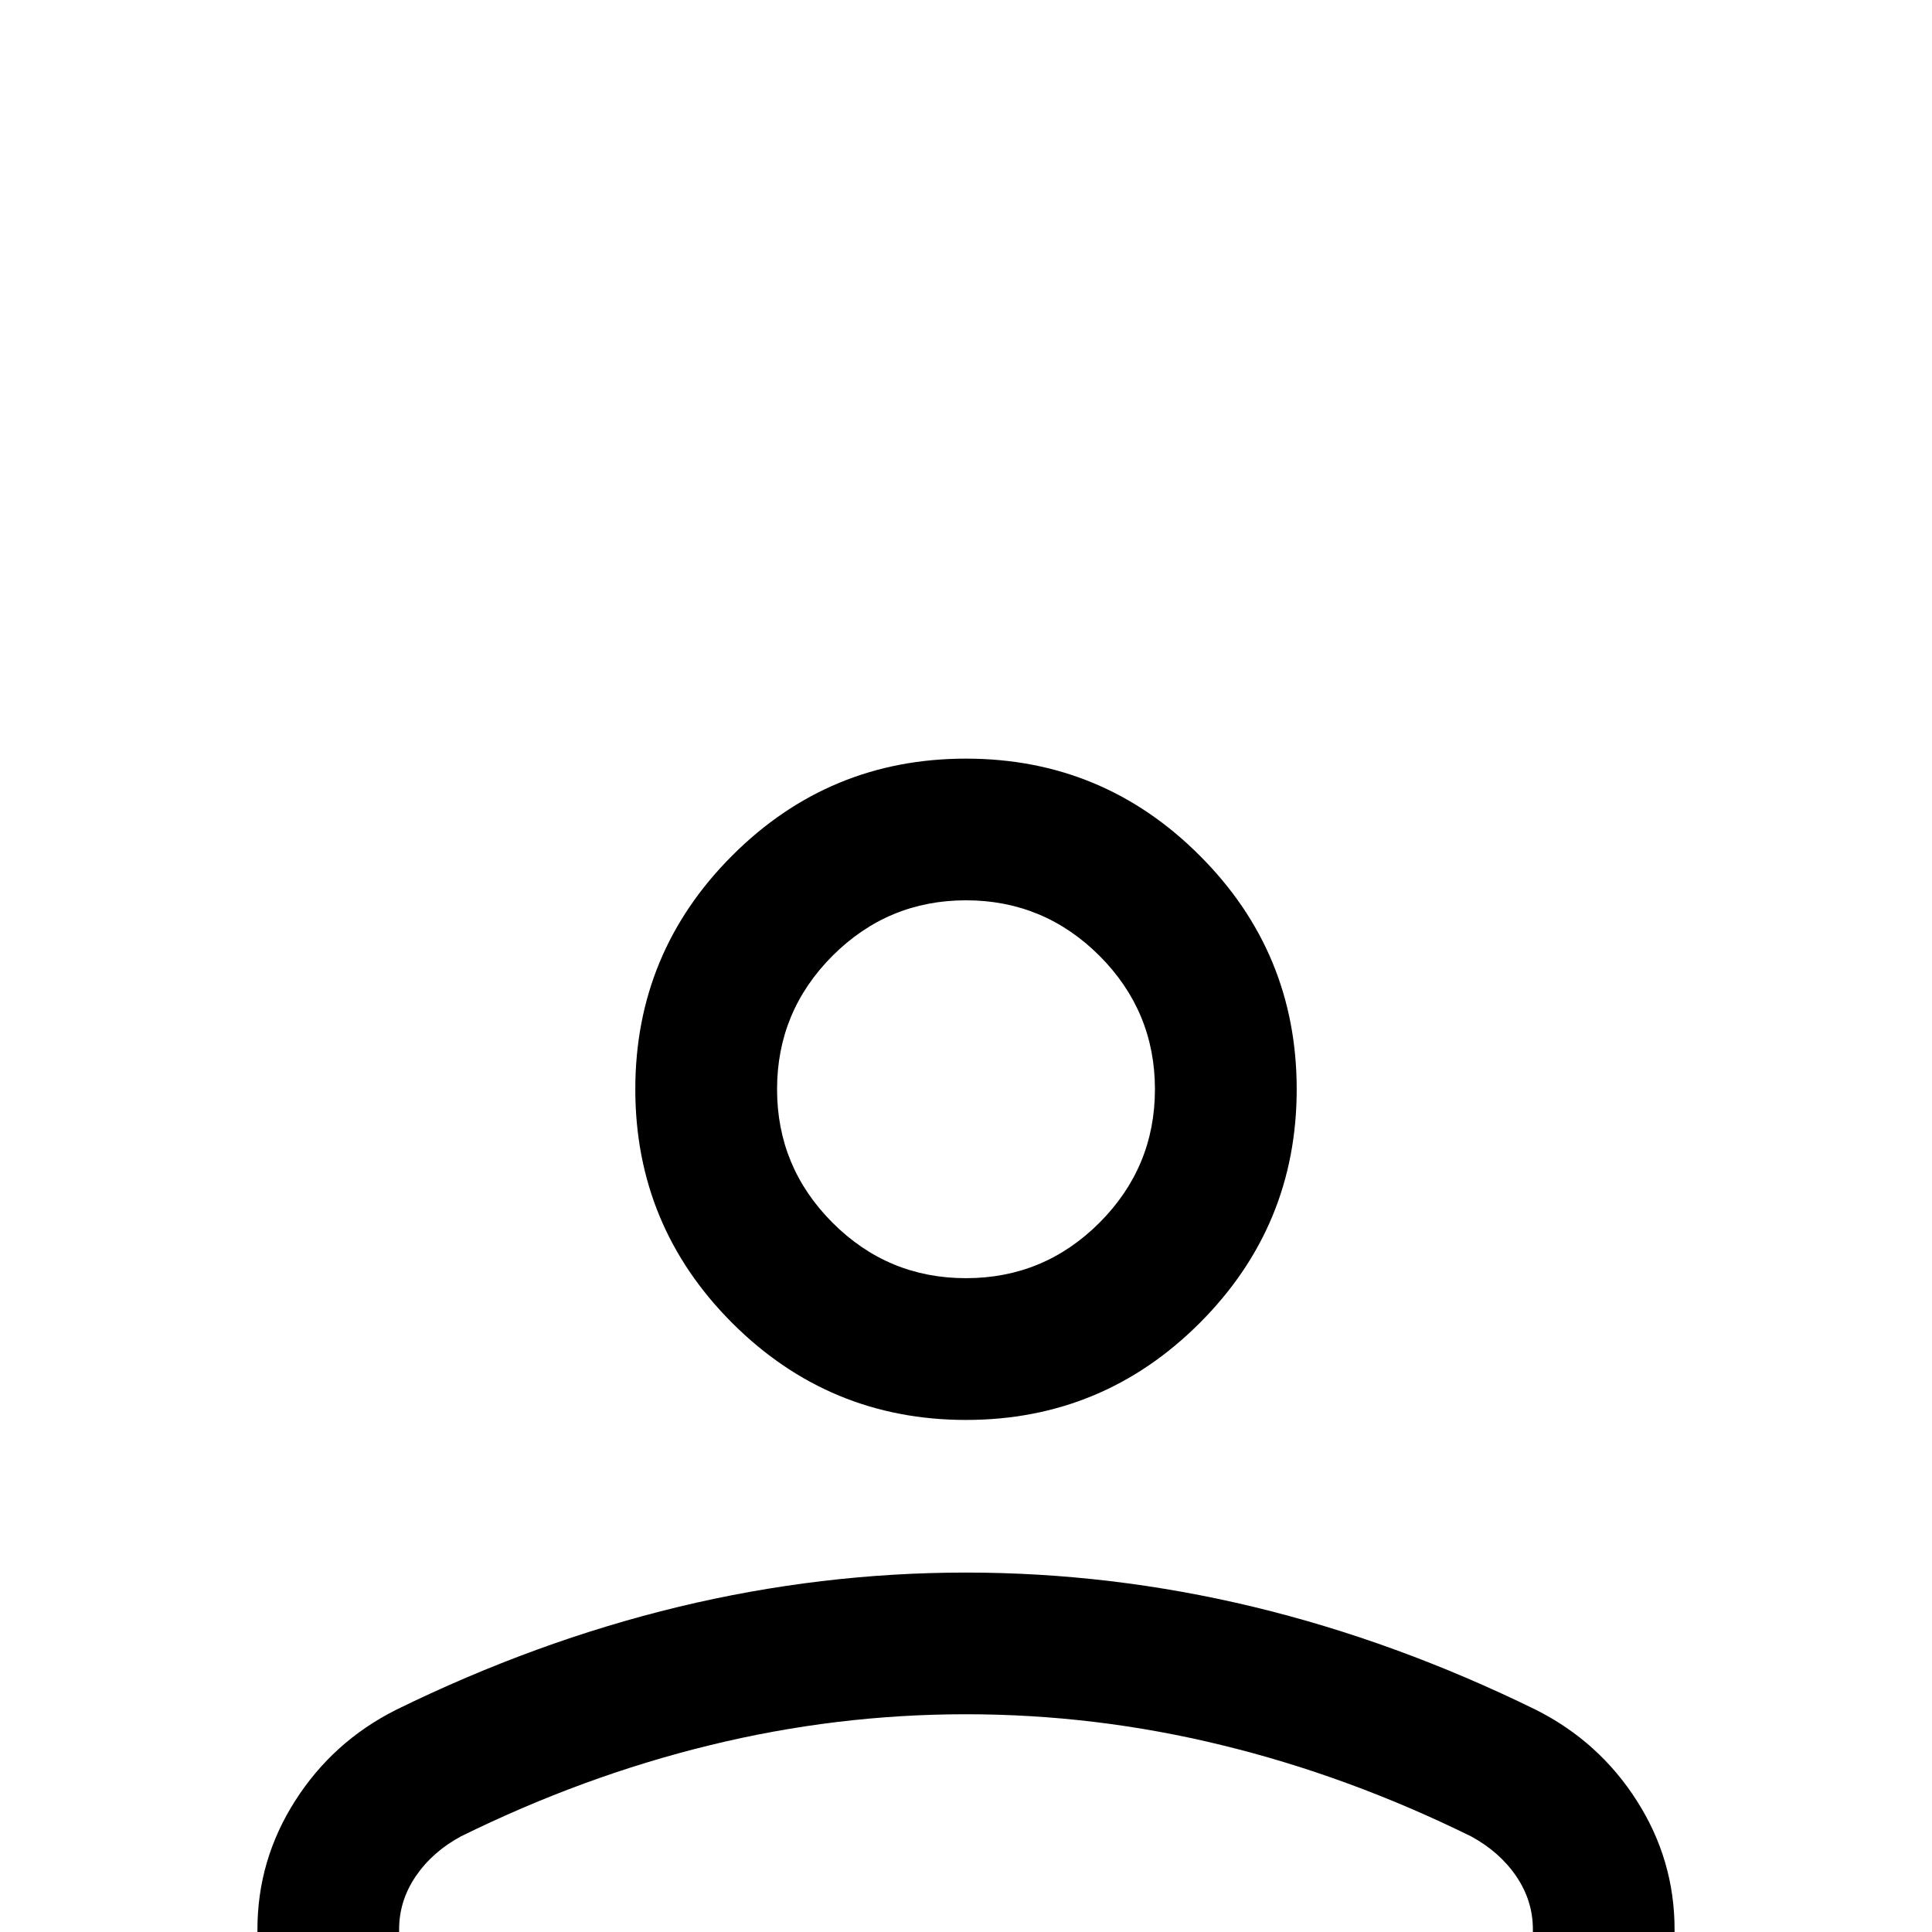
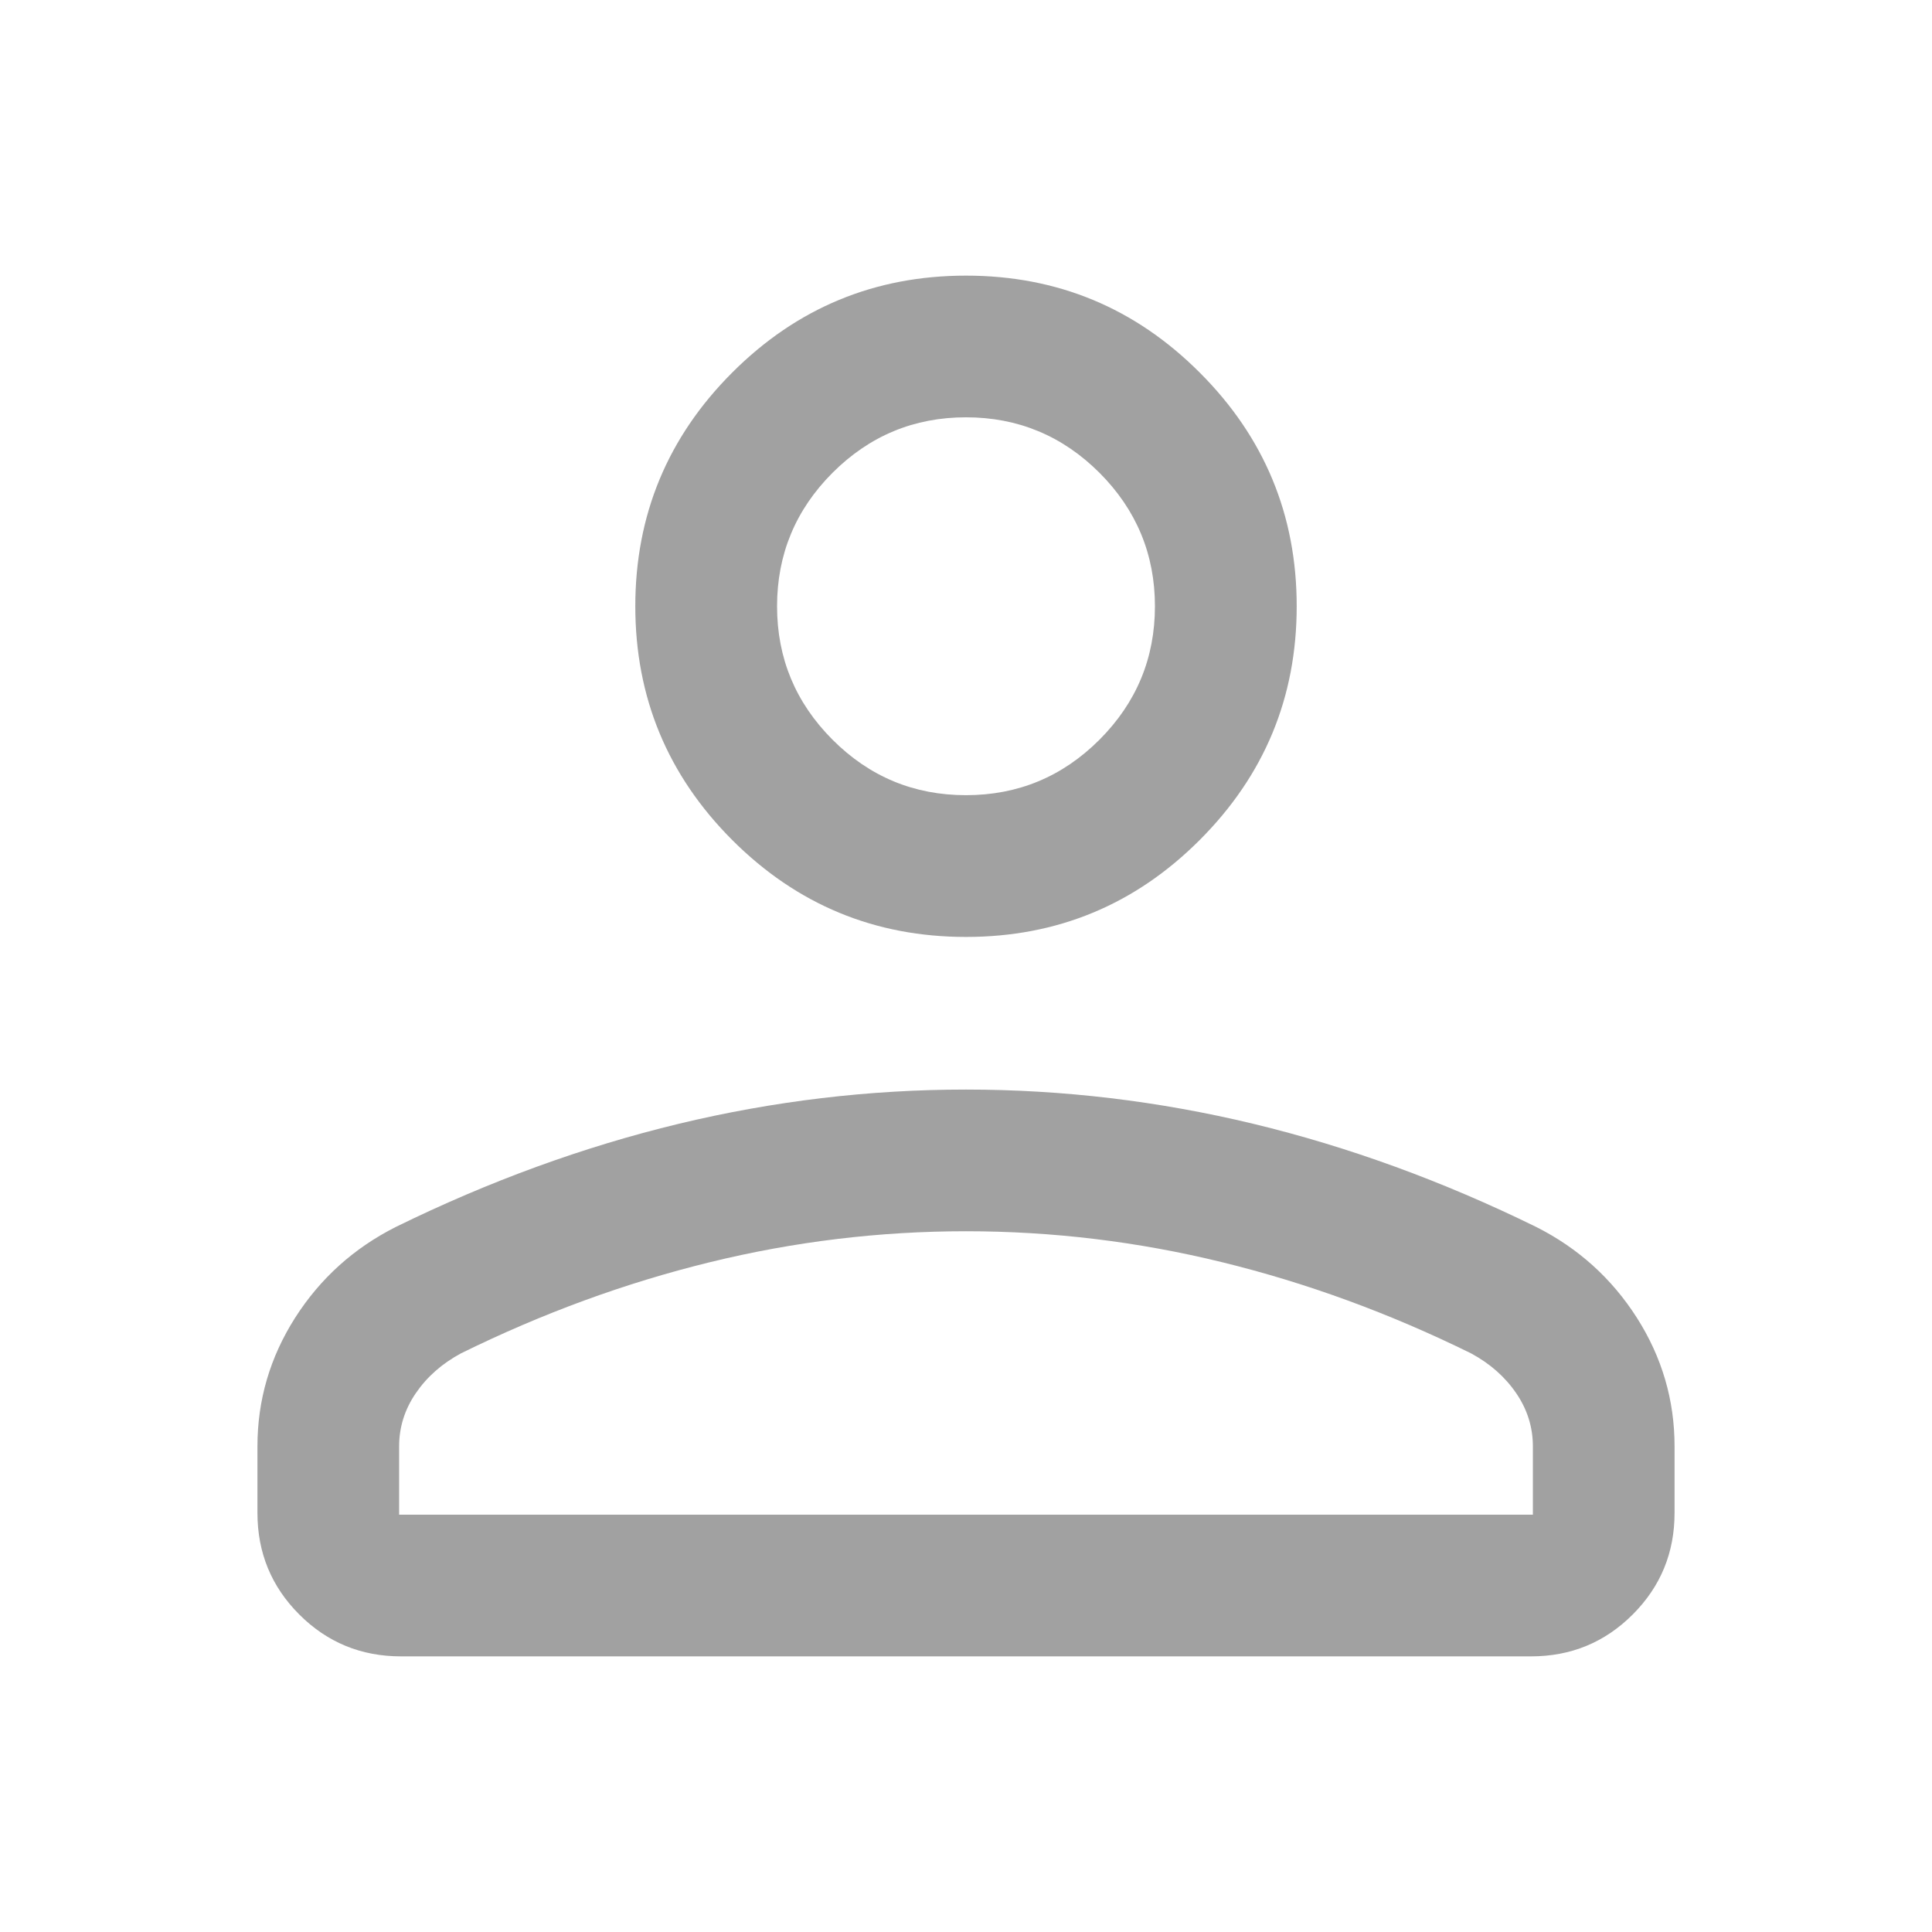
- <svg xmlns="http://www.w3.org/2000/svg" width="24" height="24" viewBox="360 200 24 24" fill="none">
-   <g>
-     <path d="M369.096 216.435C368.294 215.632 367.892 214.664 367.892 213.531C367.892 212.398 368.294 211.43 369.096 210.628C369.899 209.825 370.867 209.424 372 209.424C373.133 209.424 374.101 209.825 374.903 210.628C375.706 211.43 376.108 212.398 376.108 213.531C376.108 214.664 375.706 215.632 374.903 216.435C374.101 217.237 373.133 217.639 372 217.639C370.867 217.639 369.899 217.237 369.096 216.435ZM363.198 224.793V223.967C363.198 223.393 363.354 222.86 363.666 222.371C363.978 221.881 364.396 221.504 364.918 221.241C366.078 220.672 367.248 220.246 368.428 219.961C369.609 219.677 370.799 219.535 372 219.535C373.201 219.535 374.391 219.677 375.572 219.961C376.752 220.246 377.922 220.672 379.082 221.241C379.604 221.504 380.022 221.881 380.334 222.371C380.646 222.86 380.802 223.393 380.802 223.967V224.793C380.802 225.288 380.629 225.709 380.282 226.056C379.935 226.403 379.514 226.576 379.019 226.576H364.981C364.486 226.576 364.065 226.403 363.718 226.056C363.371 225.709 363.198 225.288 363.198 224.793ZM364.958 224.816H379.042V223.967C379.042 223.73 378.973 223.51 378.835 223.307C378.697 223.105 378.51 222.94 378.274 222.812C377.263 222.314 376.233 221.936 375.183 221.68C374.134 221.423 373.073 221.295 372 221.295C370.927 221.295 369.866 221.423 368.817 221.68C367.767 221.936 366.737 222.314 365.726 222.812C365.489 222.94 365.303 223.105 365.165 223.307C365.027 223.51 364.958 223.73 364.958 223.967V224.816ZM373.658 215.189C374.117 214.729 374.347 214.177 374.347 213.531C374.347 212.886 374.117 212.333 373.658 211.873C373.198 211.414 372.645 211.184 372 211.184C371.354 211.184 370.802 211.414 370.342 211.873C369.883 212.333 369.653 212.886 369.653 213.531C369.653 214.177 369.883 214.729 370.342 215.189C370.802 215.649 371.354 215.878 372 215.878C372.645 215.878 373.198 215.649 373.658 215.189Z" fill="currentColor" />
-   </g>
+ <svg xmlns="http://www.w3.org/2000/svg" width="24" height="24" viewBox="0 0 24 24" fill="none">
+   <path d="M9.096 10.435C8.294 9.632 7.892 8.664 7.892 7.531C7.892 6.398 8.294 5.43 9.096 4.628C9.899 3.825 10.867 3.424 12 3.424C13.133 3.424 14.101 3.825 14.903 4.628C15.706 5.43 16.108 6.398 16.108 7.531C16.108 8.664 15.706 9.632 14.903 10.435C14.101 11.238 13.133 11.639 12 11.639C10.867 11.639 9.899 11.238 9.096 10.435ZM3.198 18.794V17.967C3.198 17.393 3.354 16.86 3.666 16.37C3.978 15.881 4.396 15.504 4.918 15.241C6.078 14.672 7.248 14.246 8.428 13.961C9.609 13.677 10.799 13.535 12 13.535C13.201 13.535 14.391 13.677 15.572 13.961C16.752 14.246 17.922 14.672 19.082 15.241C19.604 15.504 20.022 15.881 20.334 16.37C20.646 16.86 20.802 17.393 20.802 17.967V18.794C20.802 19.288 20.629 19.709 20.282 20.056C19.935 20.403 19.514 20.576 19.019 20.576H4.981C4.486 20.576 4.065 20.403 3.718 20.056C3.371 19.709 3.198 19.288 3.198 18.794ZM4.958 18.816H19.042V17.967C19.042 17.73 18.973 17.509 18.835 17.307C18.697 17.105 18.511 16.94 18.274 16.812C17.263 16.314 16.233 15.937 15.183 15.68C14.134 15.423 13.073 15.295 12 15.295C10.927 15.295 9.866 15.423 8.817 15.68C7.767 15.937 6.737 16.314 5.726 16.812C5.489 16.94 5.303 17.105 5.165 17.307C5.027 17.509 4.958 17.73 4.958 17.967V18.816ZM13.658 9.189C14.117 8.729 14.347 8.177 14.347 7.531C14.347 6.886 14.117 6.333 13.658 5.873C13.198 5.414 12.645 5.184 12 5.184C11.354 5.184 10.802 5.414 10.342 5.873C9.883 6.333 9.653 6.886 9.653 7.531C9.653 8.177 9.883 8.729 10.342 9.189C10.802 9.649 11.354 9.878 12 9.878C12.645 9.878 13.198 9.649 13.658 9.189Z" fill="#A1A1A1" />
</svg>
